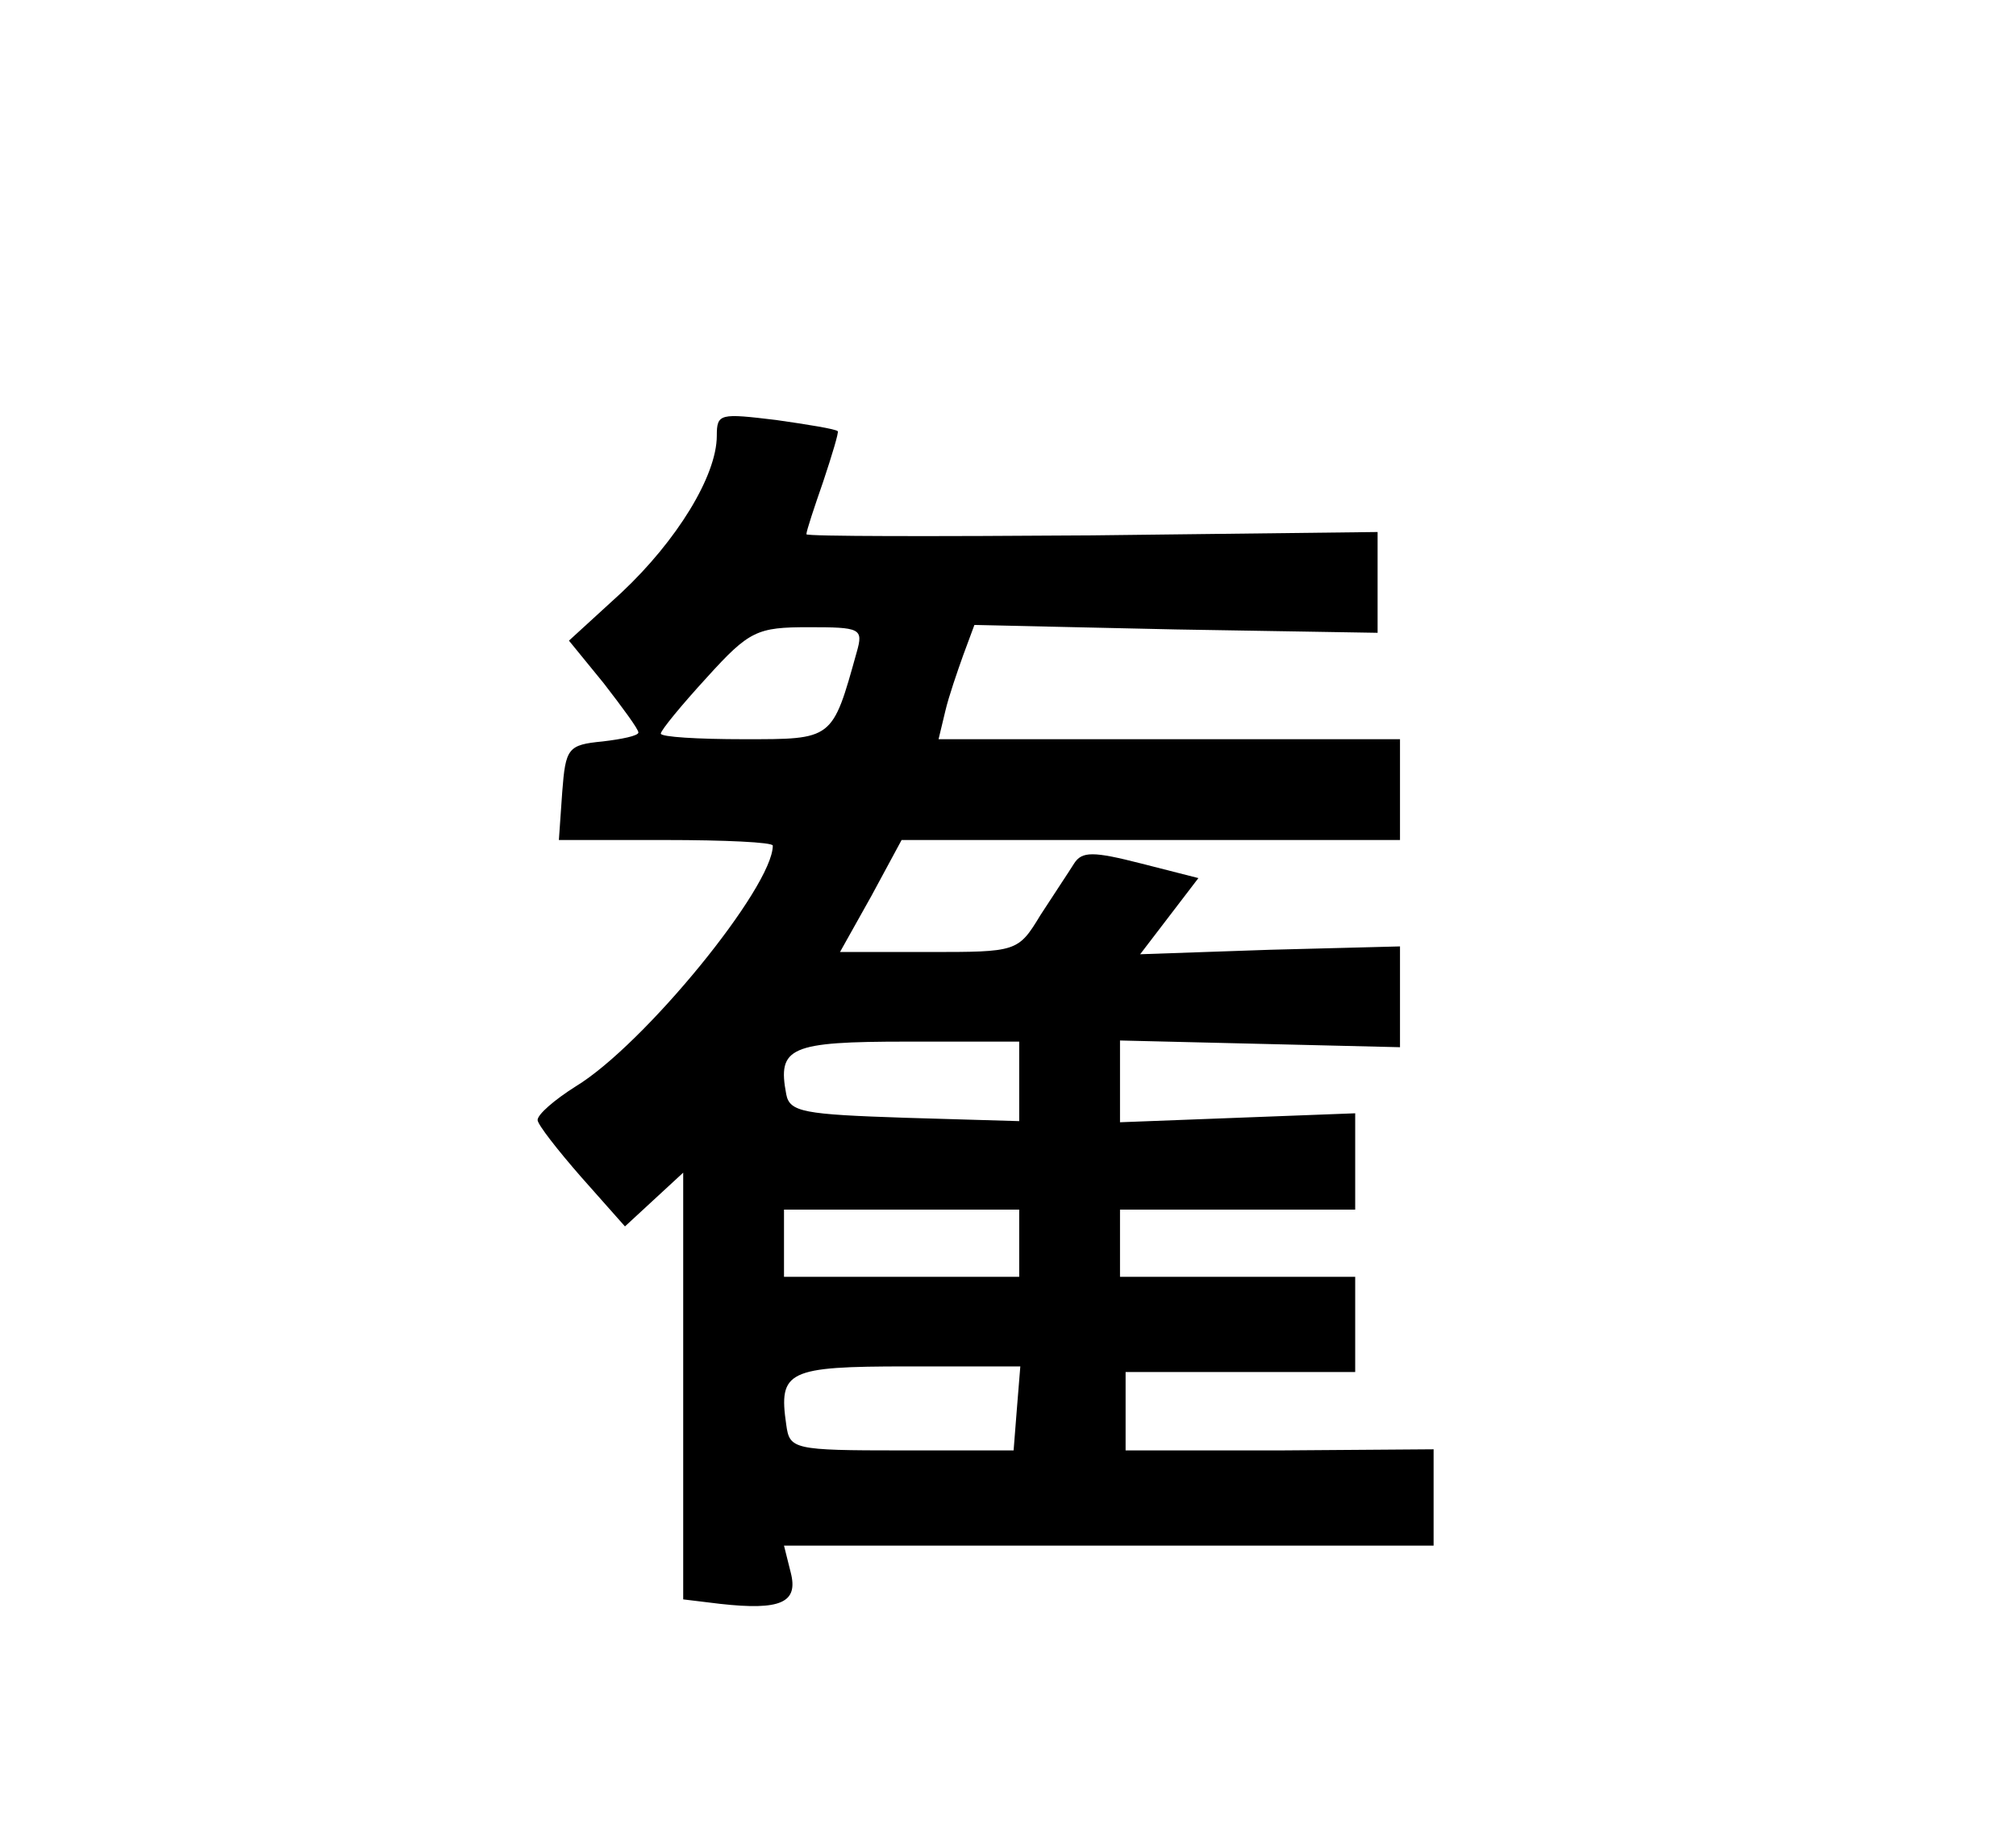
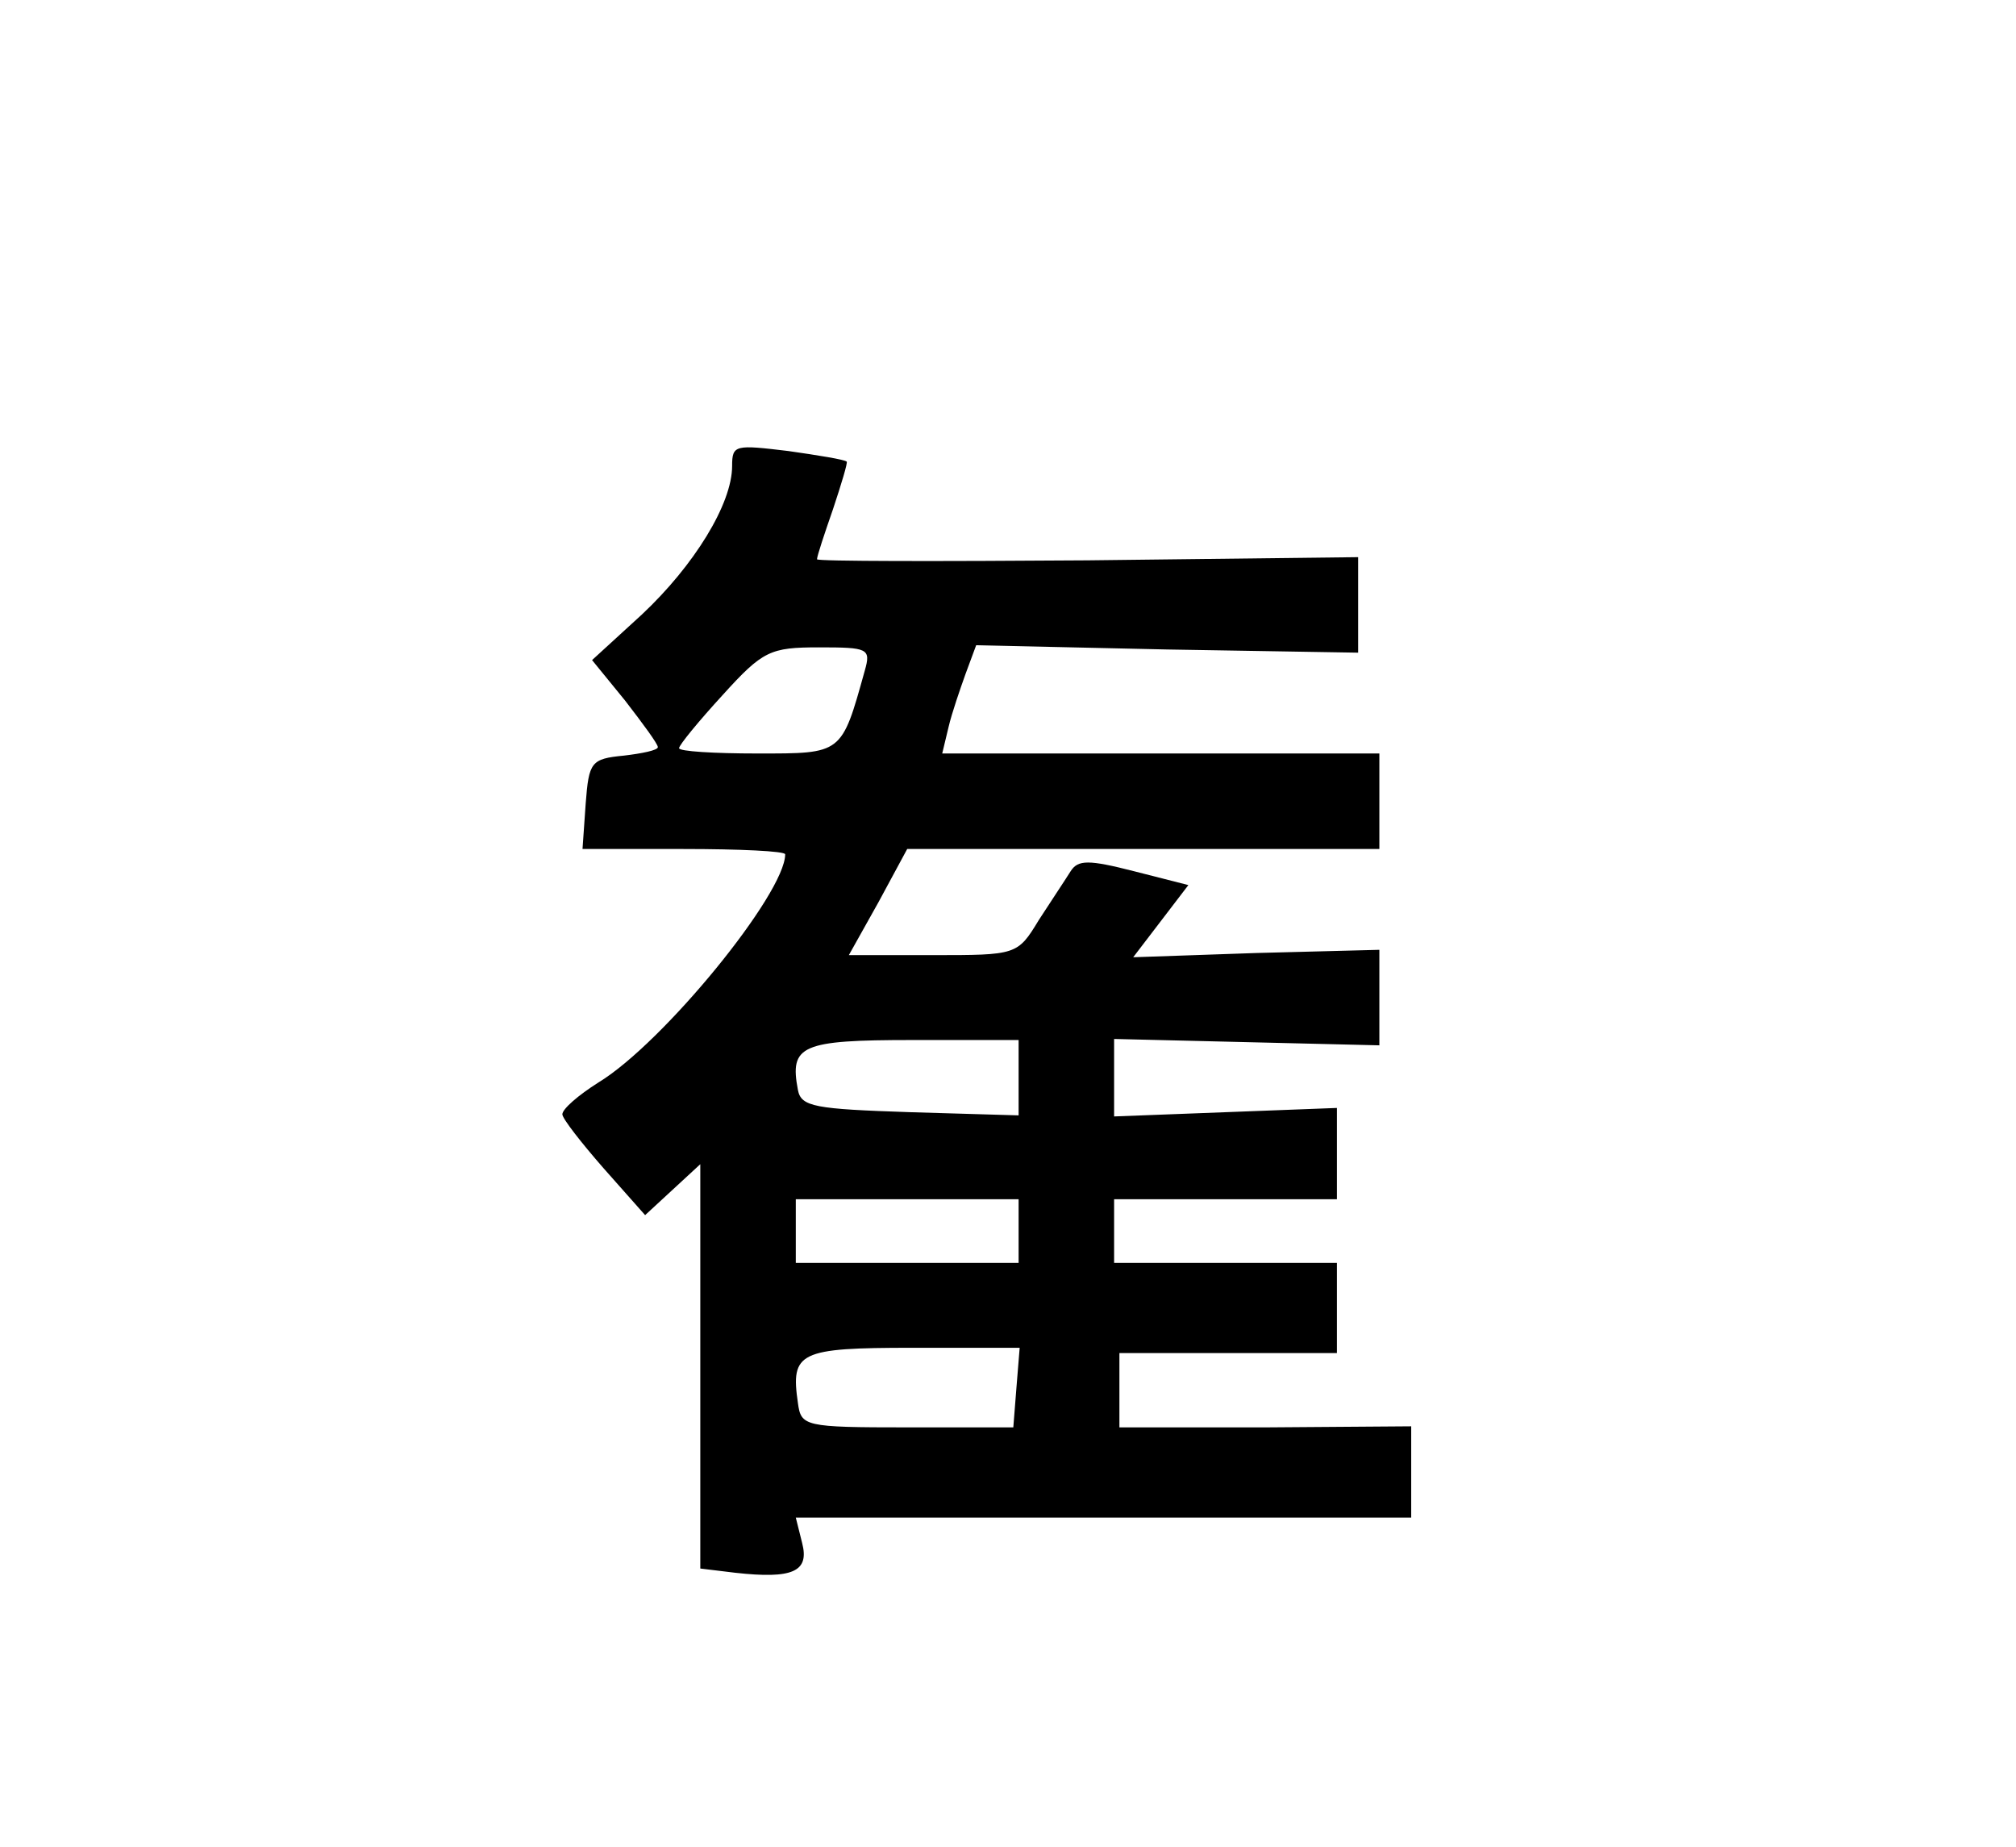
- <svg xmlns="http://www.w3.org/2000/svg" version="1.0" viewBox="-20 -20 180 164" preserveAspectRatio="xMidYMid meet">
+ <svg xmlns="http://www.w3.org/2000/svg" version="1.0" viewBox="-25 -25 190 174" preserveAspectRatio="xMidYMid meet">
  <g transform="translate(0,148) scale(0.1,-0.1)" fill="#000000" stroke="none">
    <path d="M440 1291 c0 -36 -36 -94 -85 -140 l-47 -43 31 -38 c17 -22 31 -41 31 -44 0 -3 -15 -6 -32 -8 -31 -3 -33 -6 -36 -45 l-3 -43 95 0 c53 0 96 -2 96 -5 0 -37 -115 -178 -176 -215 -19 -12 -34 -25 -34 -30 0 -4 18 -27 39 -51 l39 -44 26 24 26 24 0 -190 0 -191 33 -4 c54 -6 70 1 63 28 l-6 24 290 0 290 0 0 43 0 43 -137 -1 -138 0 0 35 0 35 103 0 102 0 0 43 0 42 -105 0 -105 0 0 30 0 30 105 0 105 0 0 43 0 43 -105 -4 -105 -4 0 36 0 37 125 -3 125 -3 0 45 0 45 -116 -3 -116 -4 26 34 26 34 -51 13 c-43 11 -53 11 -60 0 -5 -8 -19 -29 -30 -46 -20 -33 -21 -33 -100 -33 l-79 0 28 50 27 50 223 0 222 0 0 45 0 45 -206 0 -206 0 6 25 c3 13 11 36 16 50 l10 27 180 -4 180 -3 0 45 0 45 -255 -3 c-140 -1 -255 -1 -255 1 0 3 7 24 15 47 8 24 14 44 13 45 -2 2 -27 6 -55 10 -50 6 -53 6 -53 -14z m125 -193 c-22 -79 -21 -78 -101 -78 -41 0 -74 2 -74 5 0 3 19 26 41 50 38 42 45 45 91 45 46 0 49 -1 43 -22z m145 -383 l0 -36 -102 3 c-90 3 -103 5 -106 21 -8 42 3 47 108 47 l100 0 0 -35z m0 -145 l0 -30 -105 0 -105 0 0 30 0 30 105 0 105 0 0 -30z m-2 -147 l-3 -38 -100 0 c-97 0 -100 1 -103 23 -7 48 1 52 108 52 l101 0 -3 -37z" />
  </g>
</svg>
